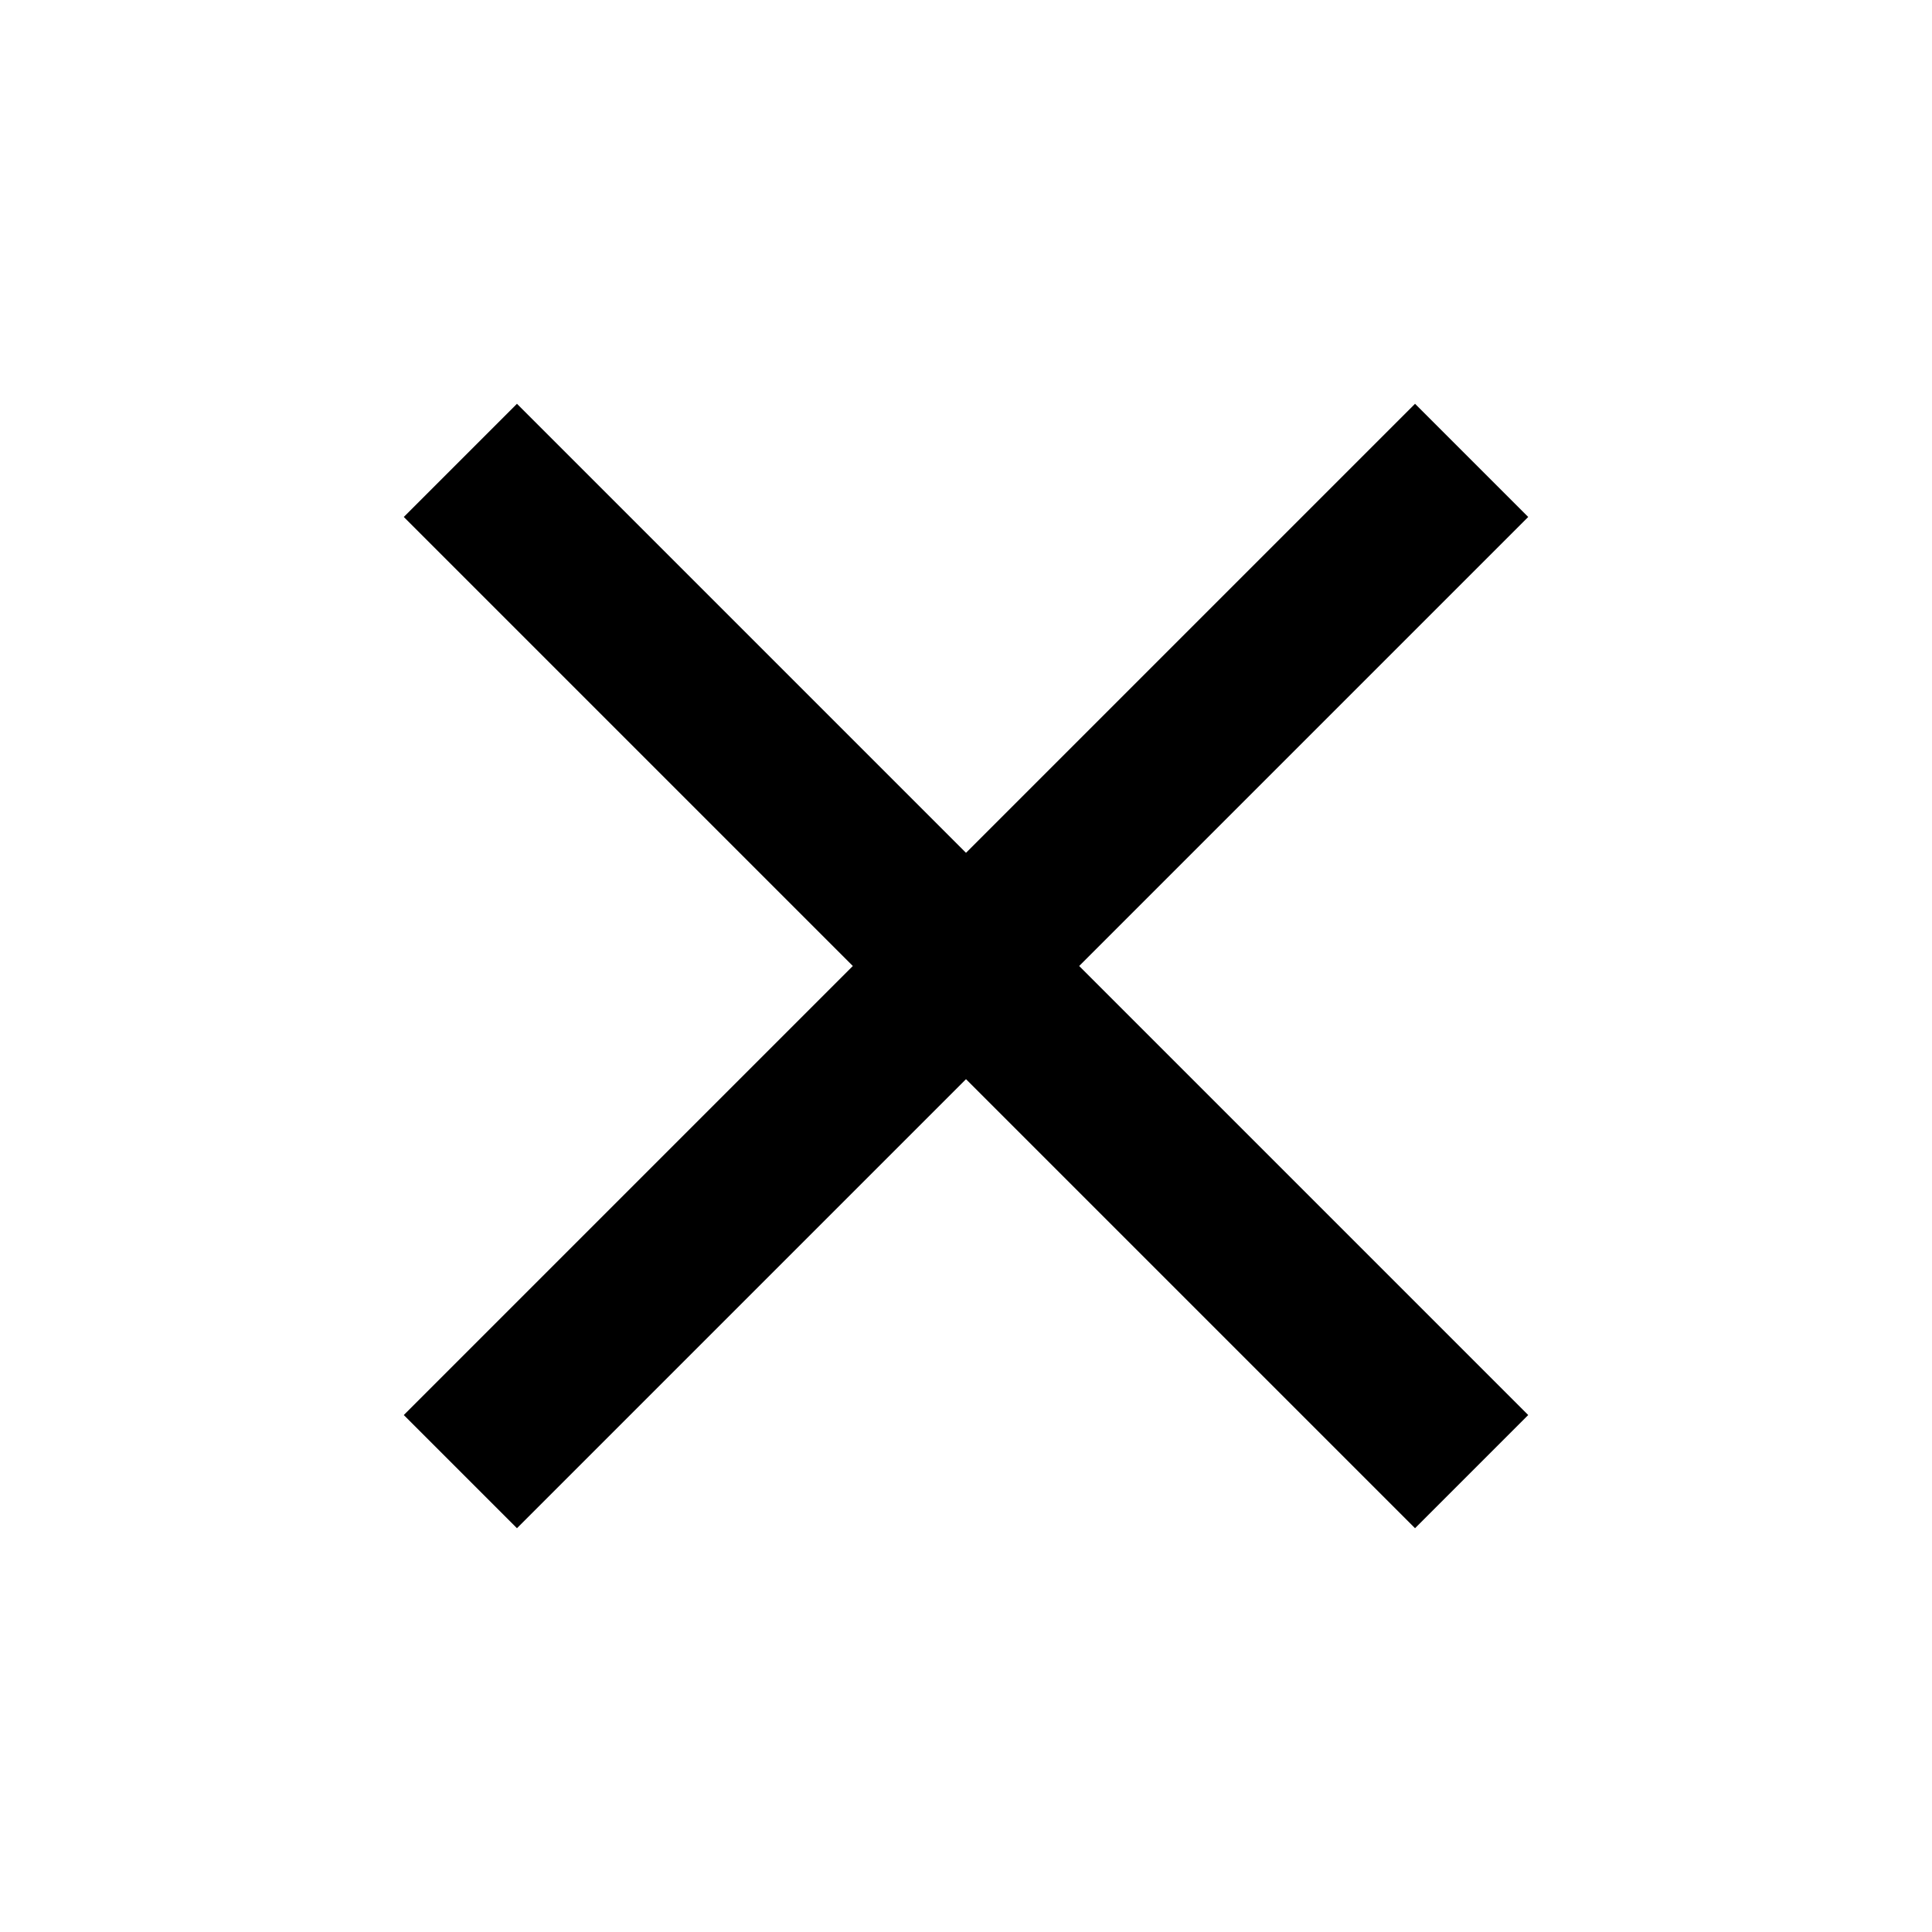
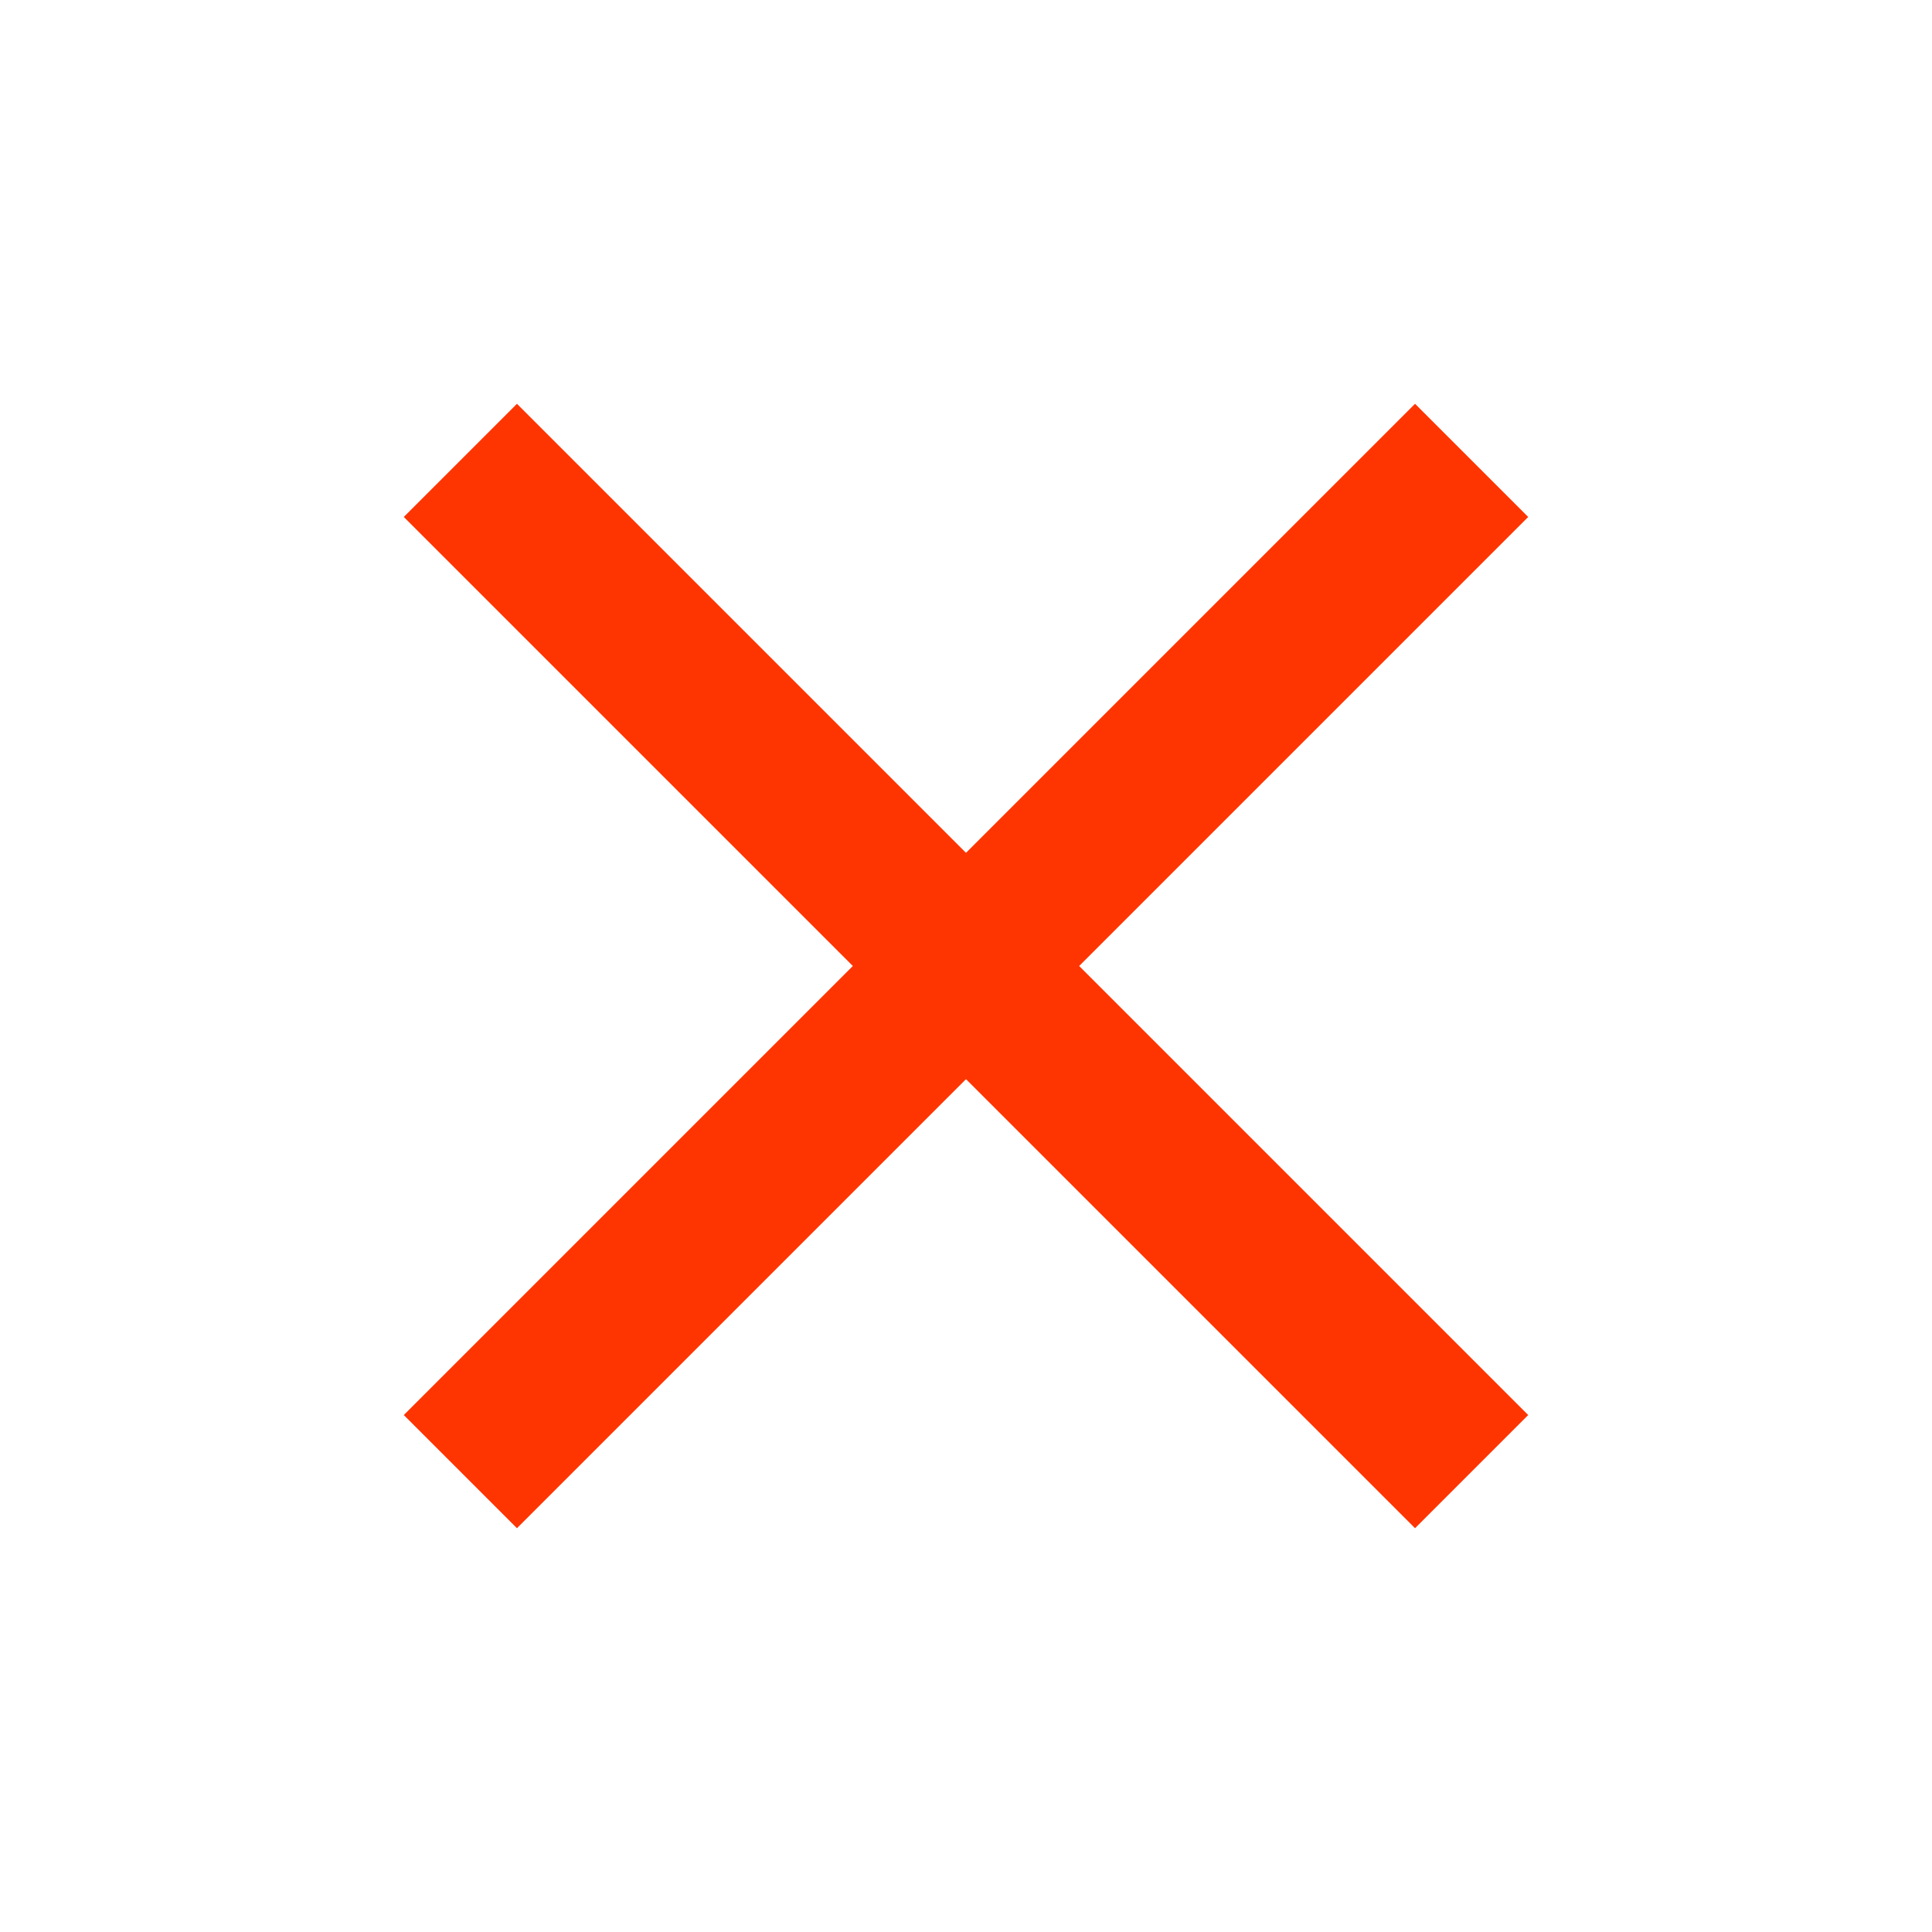
<svg xmlns="http://www.w3.org/2000/svg" version="1.1" width="24" height="24" viewBox="0 0 24 24">
-   <path d="M18.984 6.422l-5.578 5.578 5.578 5.578-1.406 1.406-5.578-5.578-5.578 5.578-1.406-1.406 5.578-5.578-5.578-5.578 1.406-1.406 5.578 5.578 5.578-5.578z" />
+   <path style="fill:#FF3501;" d="M18.984 6.422l-5.578 5.578 5.578 5.578-1.406 1.406-5.578-5.578-5.578 5.578-1.406-1.406 5.578-5.578-5.578-5.578 1.406-1.406 5.578 5.578 5.578-5.578z" />
</svg>
